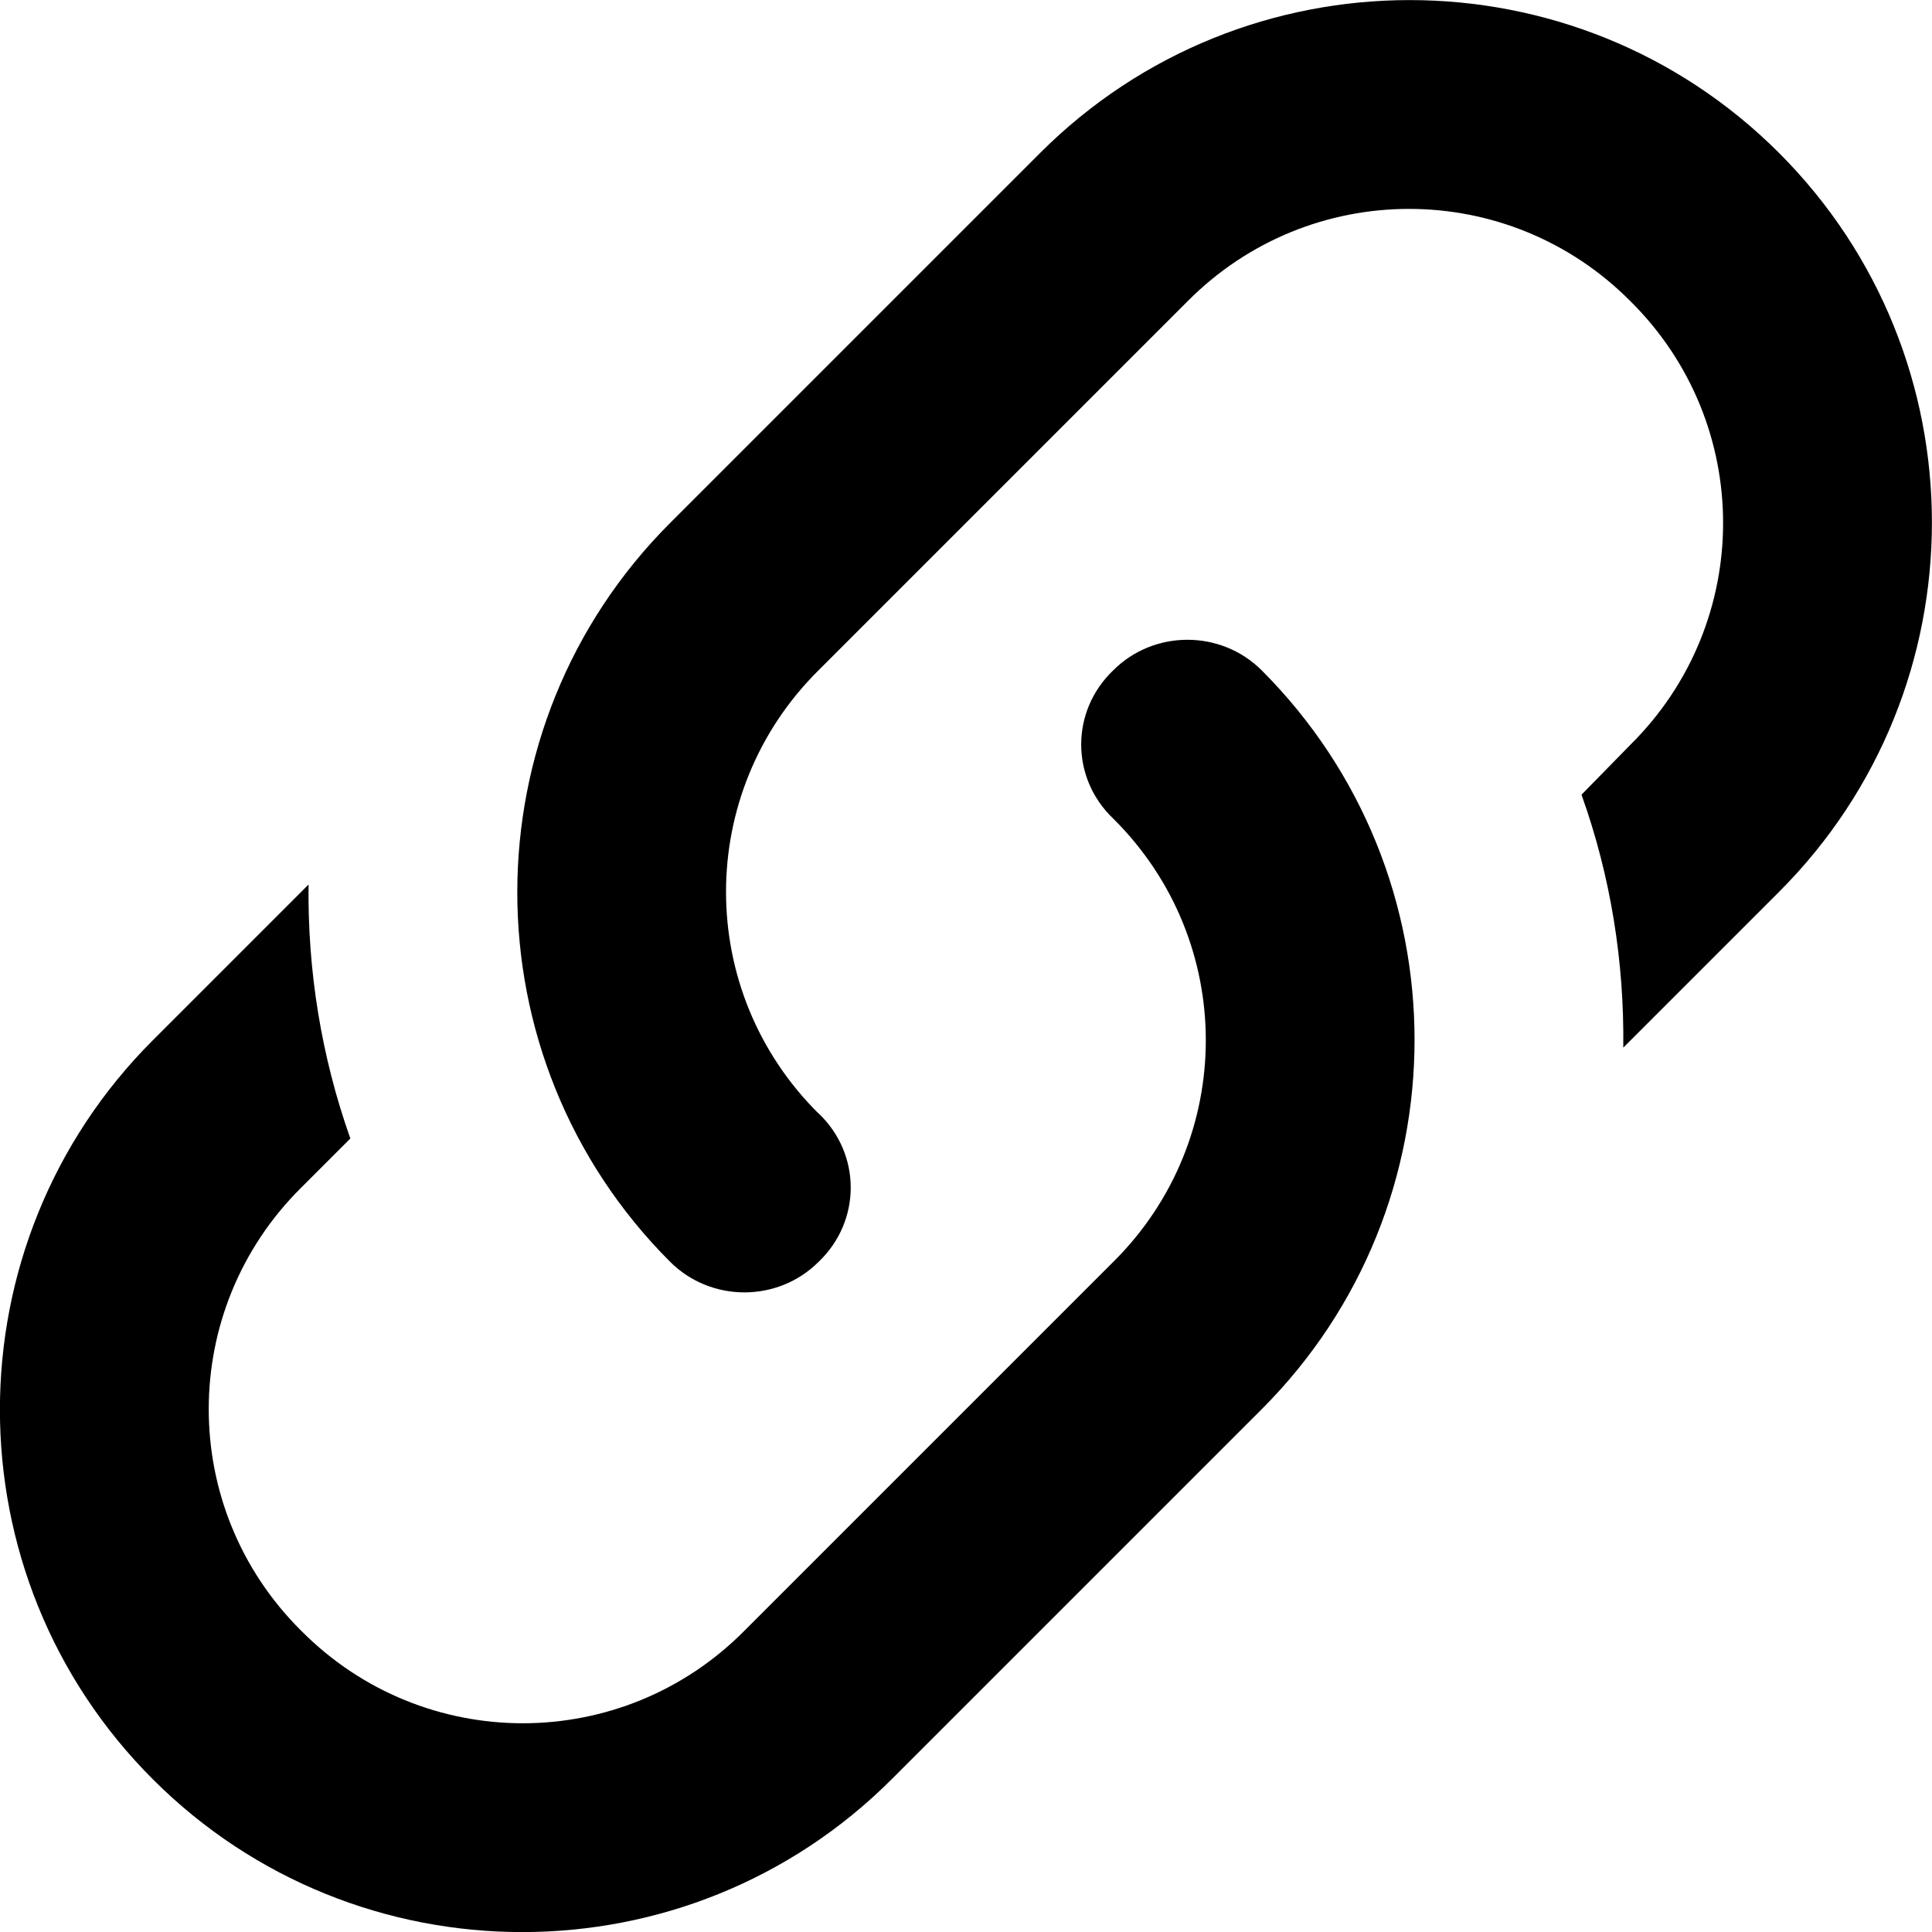
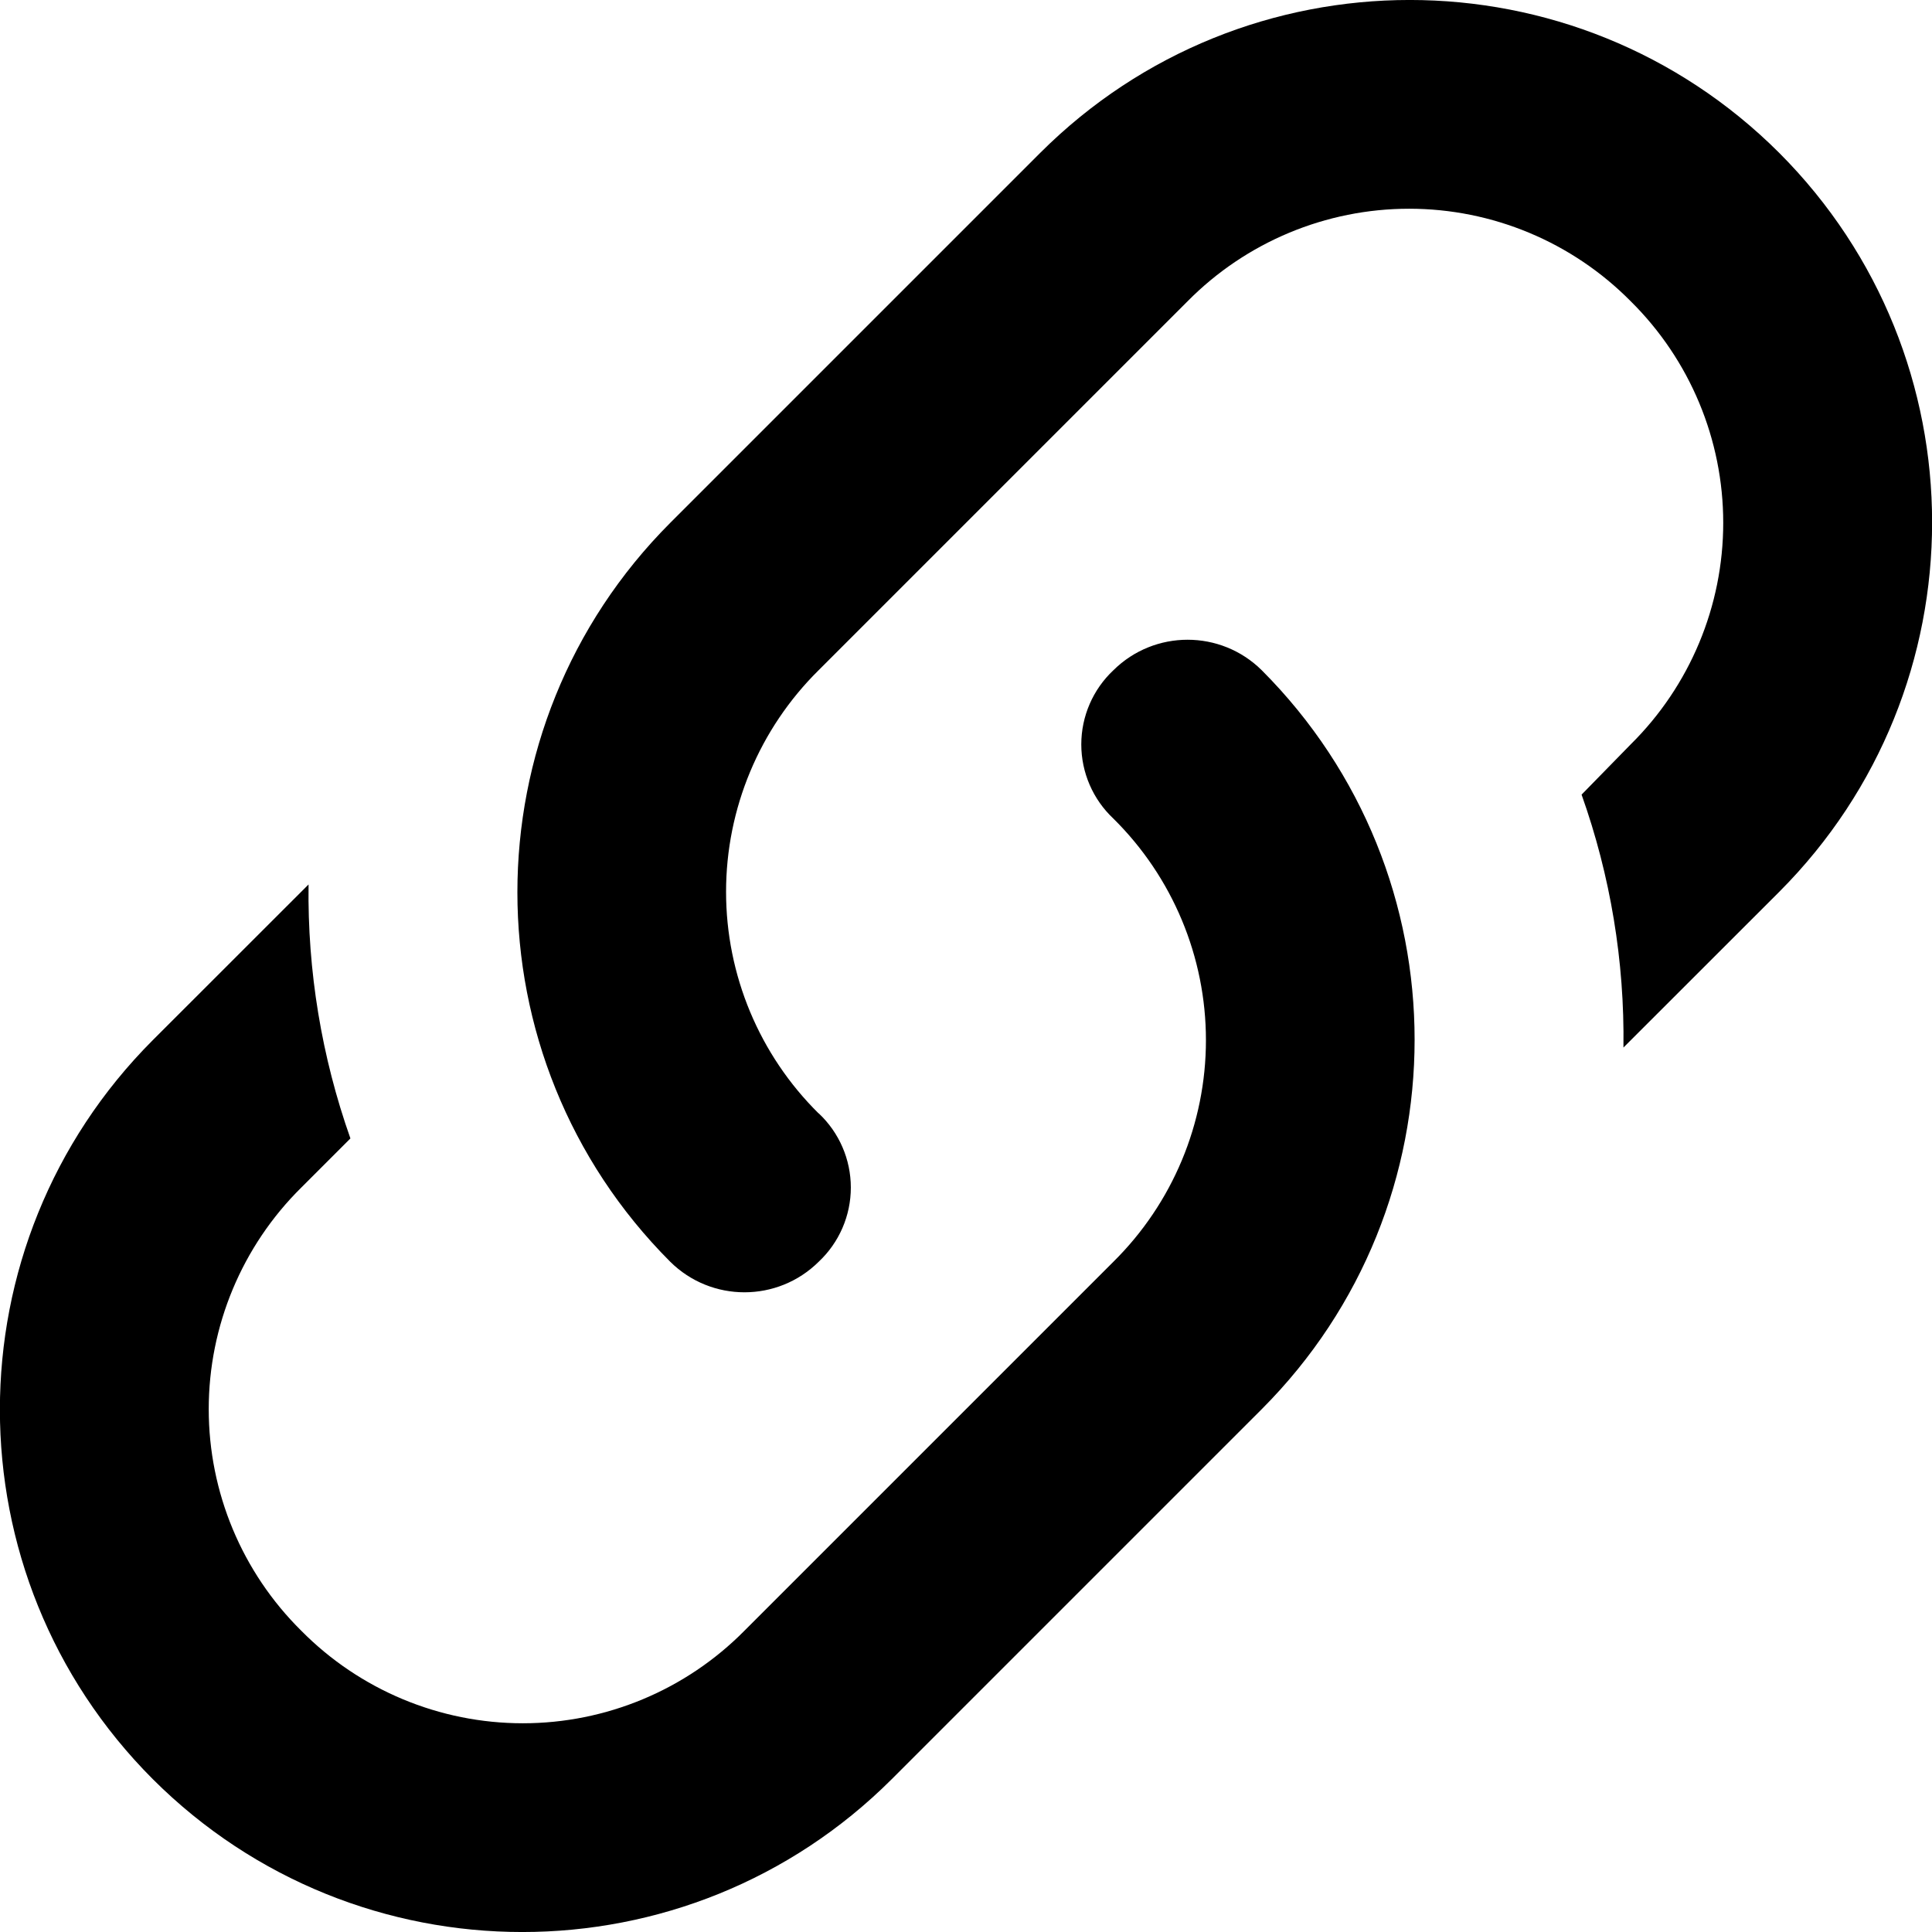
- <svg xmlns="http://www.w3.org/2000/svg" width="100px" height="100px" viewBox="0 0 24 24" fill="currentColor" version="1.1" id="svg835">
-   <defs id="defs839" />
-   <path d="m 10.169,13.831 c 0.532,0.506 0.532,1.337 0,1.844 -0.506,0.506 -1.337,0.506 -1.844,0 -2.532,-2.532 -2.532,-6.648 0,-9.179 v 0 l 4.596,-4.596 c 2.532,-2.532 6.648,-2.532 9.179,0 2.532,2.532 2.532,6.648 0,9.179 l -1.935,1.935 c 0.013,-1.065 -0.156,-2.129 -0.519,-3.142 l 0.61,-0.623 c 1.532,-1.519 1.532,-3.986 0,-5.505 -1.519,-1.532 -3.986,-1.532 -5.505,0 l -4.583,4.583 c -1.532,1.519 -1.532,3.986 0,5.505 m 3.661,-5.505 c 0.506,-0.506 1.337,-0.506 1.844,0 2.532,2.532 2.532,6.648 0,9.179 v 0 l -4.596,4.596 c -2.532,2.532 -6.648,2.532 -9.179,0 -2.532,-2.532 -2.532,-6.648 0,-9.179 l 1.935,-1.935 c -0.013,1.065 0.156,2.129 0.519,3.155 l -0.61,0.61 c -1.532,1.519 -1.532,3.986 0,5.505 1.519,1.532 3.986,1.532 5.505,0 l 4.583,-4.583 c 1.532,-1.519 1.532,-3.986 0,-5.505 -0.532,-0.506 -0.532,-1.337 0,-1.844 z" />
+ <svg xmlns="http://www.w3.org/2000/svg" width="100" height="100" fill="currentColor" viewBox="0 0 24 24">
+   <path d="M10.17 13.83a1.264 1.264 0 0 1 0 1.844 1.31 1.31 0 0 1-1.844 0 6.496 6.496 0 0 1 0-9.179l4.596-4.596a6.496 6.496 0 0 1 9.18 0 6.496 6.496 0 0 1 0 9.18l-1.935 1.934a9 9 0 0 0-.52-3.142l.61-.624a3.87 3.87 0 0 0 0-5.505 3.87 3.87 0 0 0-5.504 0l-4.584 4.584a3.87 3.87 0 0 0 0 5.505m3.662-5.505a1.31 1.31 0 0 1 1.843 0 6.496 6.496 0 0 1 0 9.179l-4.596 4.596a6.496 6.496 0 0 1-9.18 0 6.496 6.496 0 0 1 0-9.18l1.935-1.934a9.1 9.1 0 0 0 .52 3.155l-.61.61a3.87 3.87 0 0 0 0 5.506 3.87 3.87 0 0 0 5.504 0l4.584-4.584a3.87 3.87 0 0 0 0-5.505 1.264 1.264 0 0 1 0-1.843" />
</svg>
